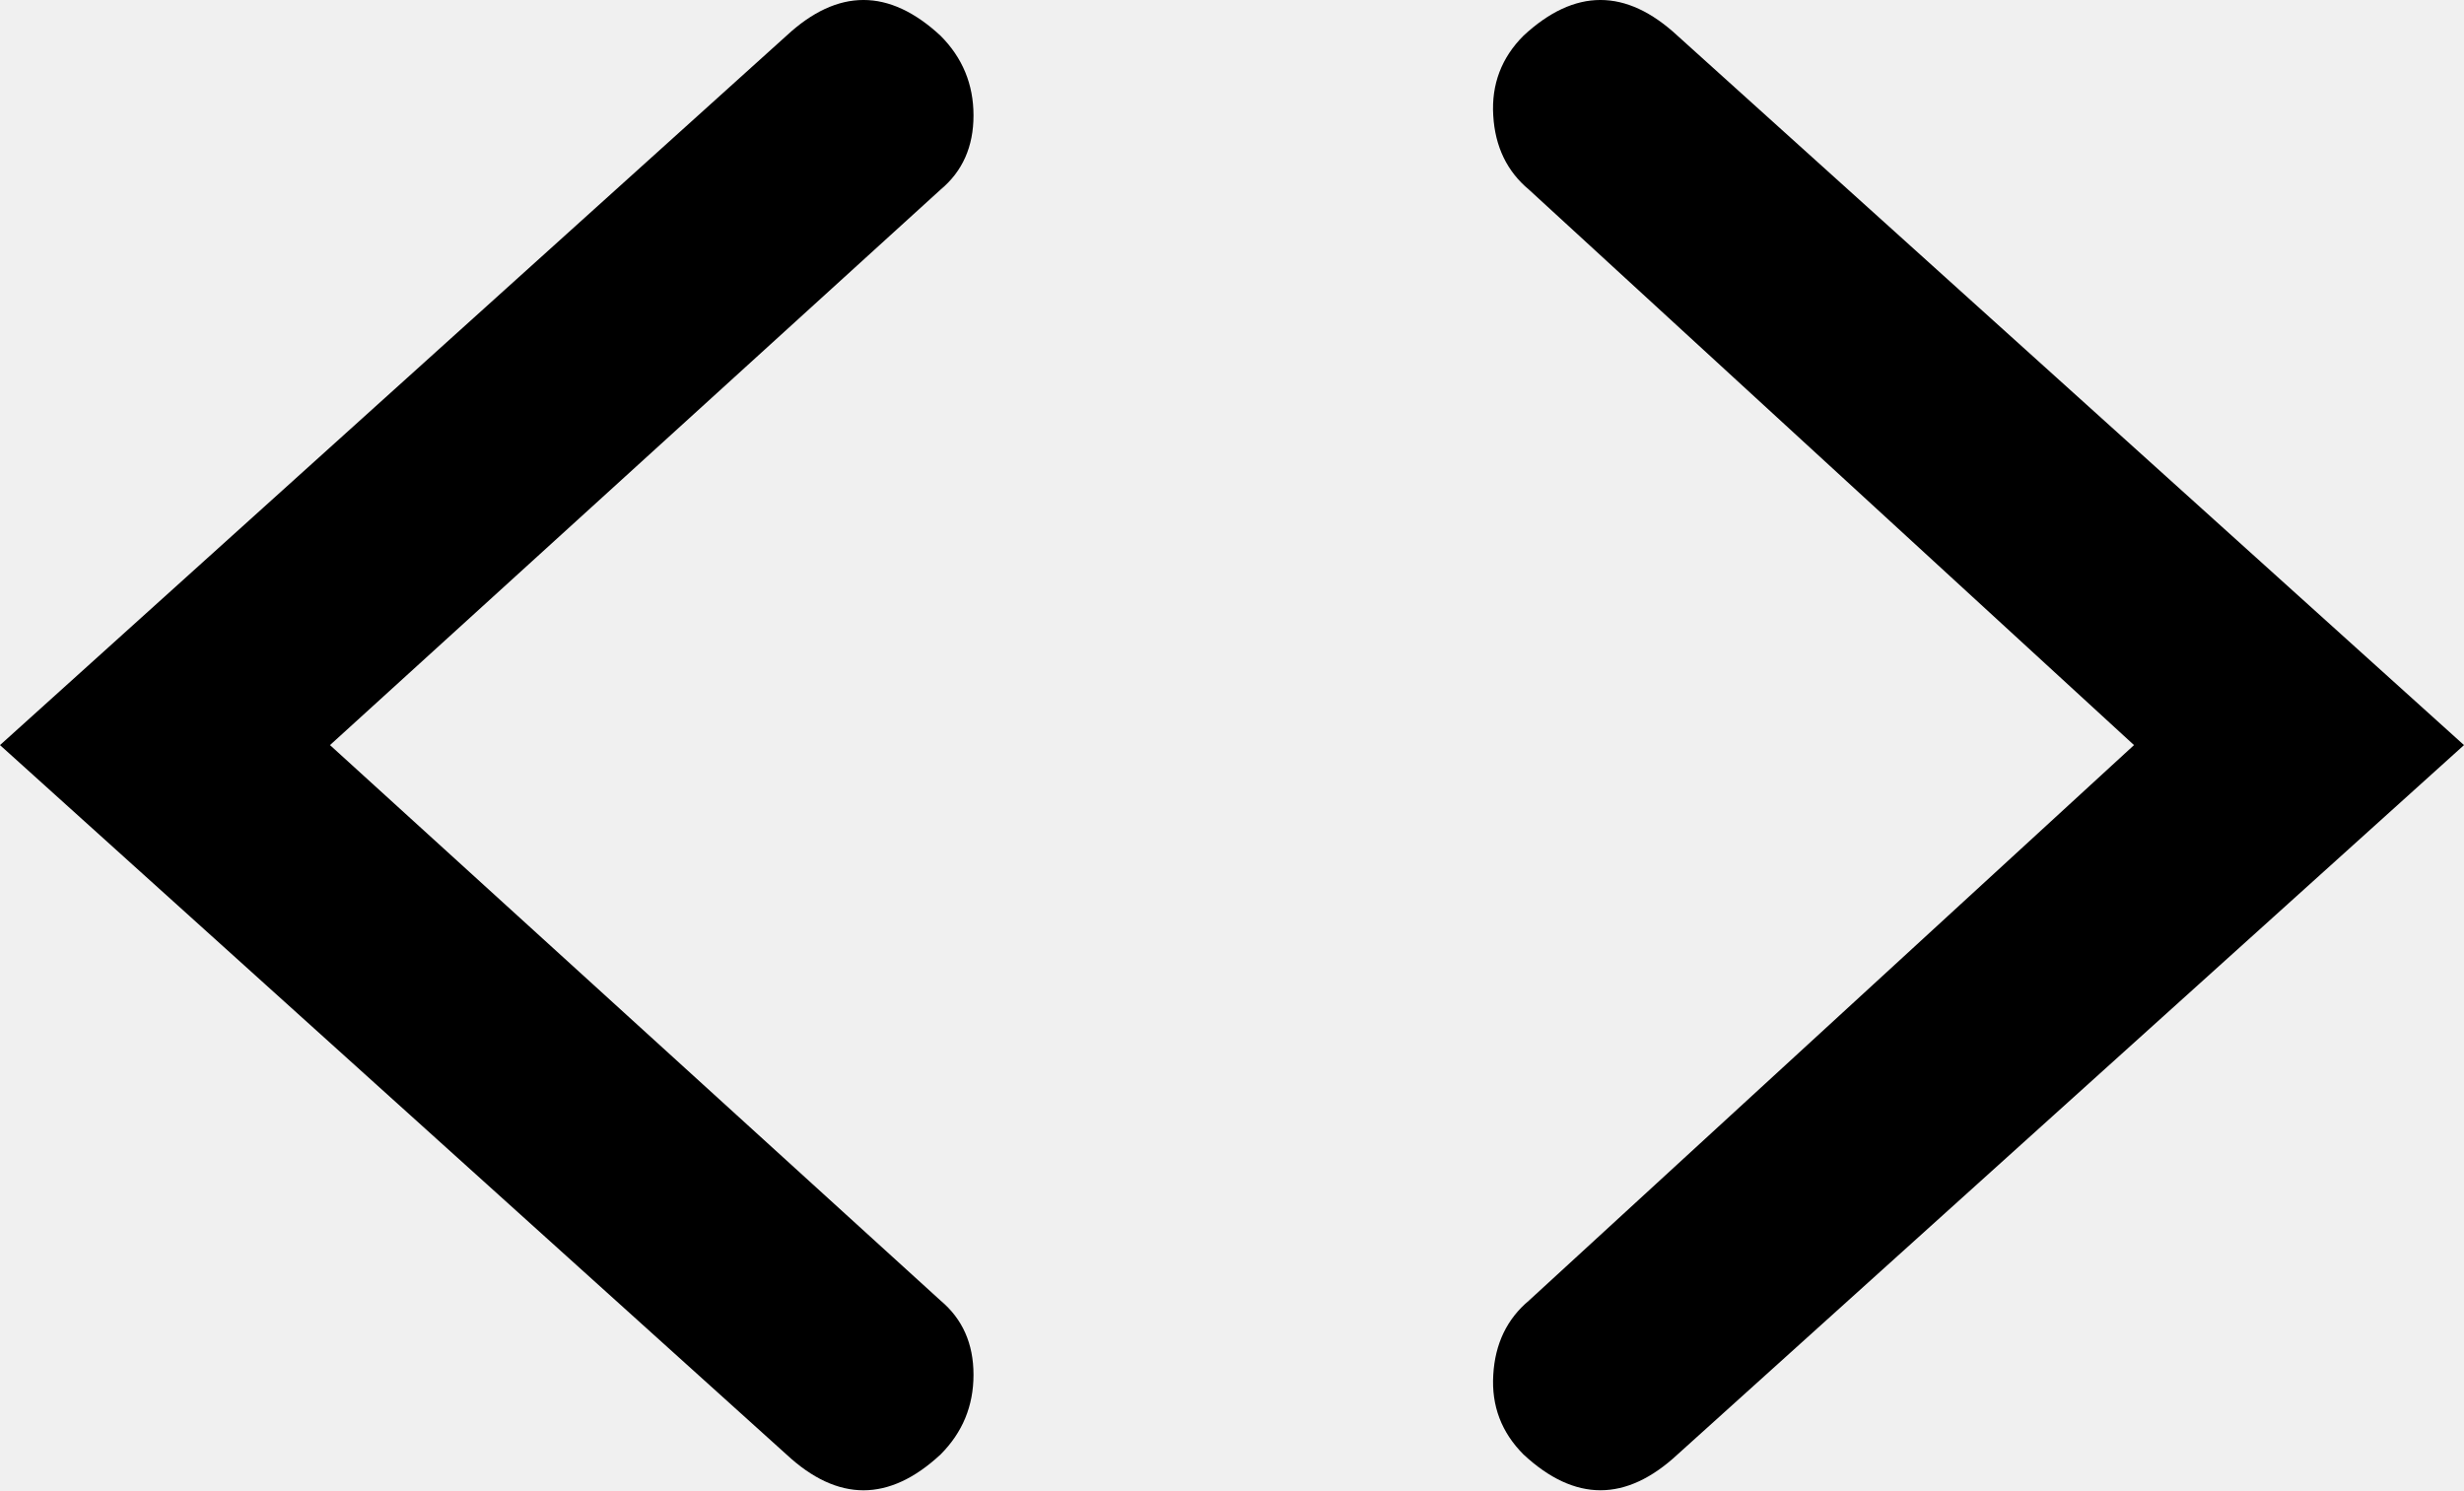
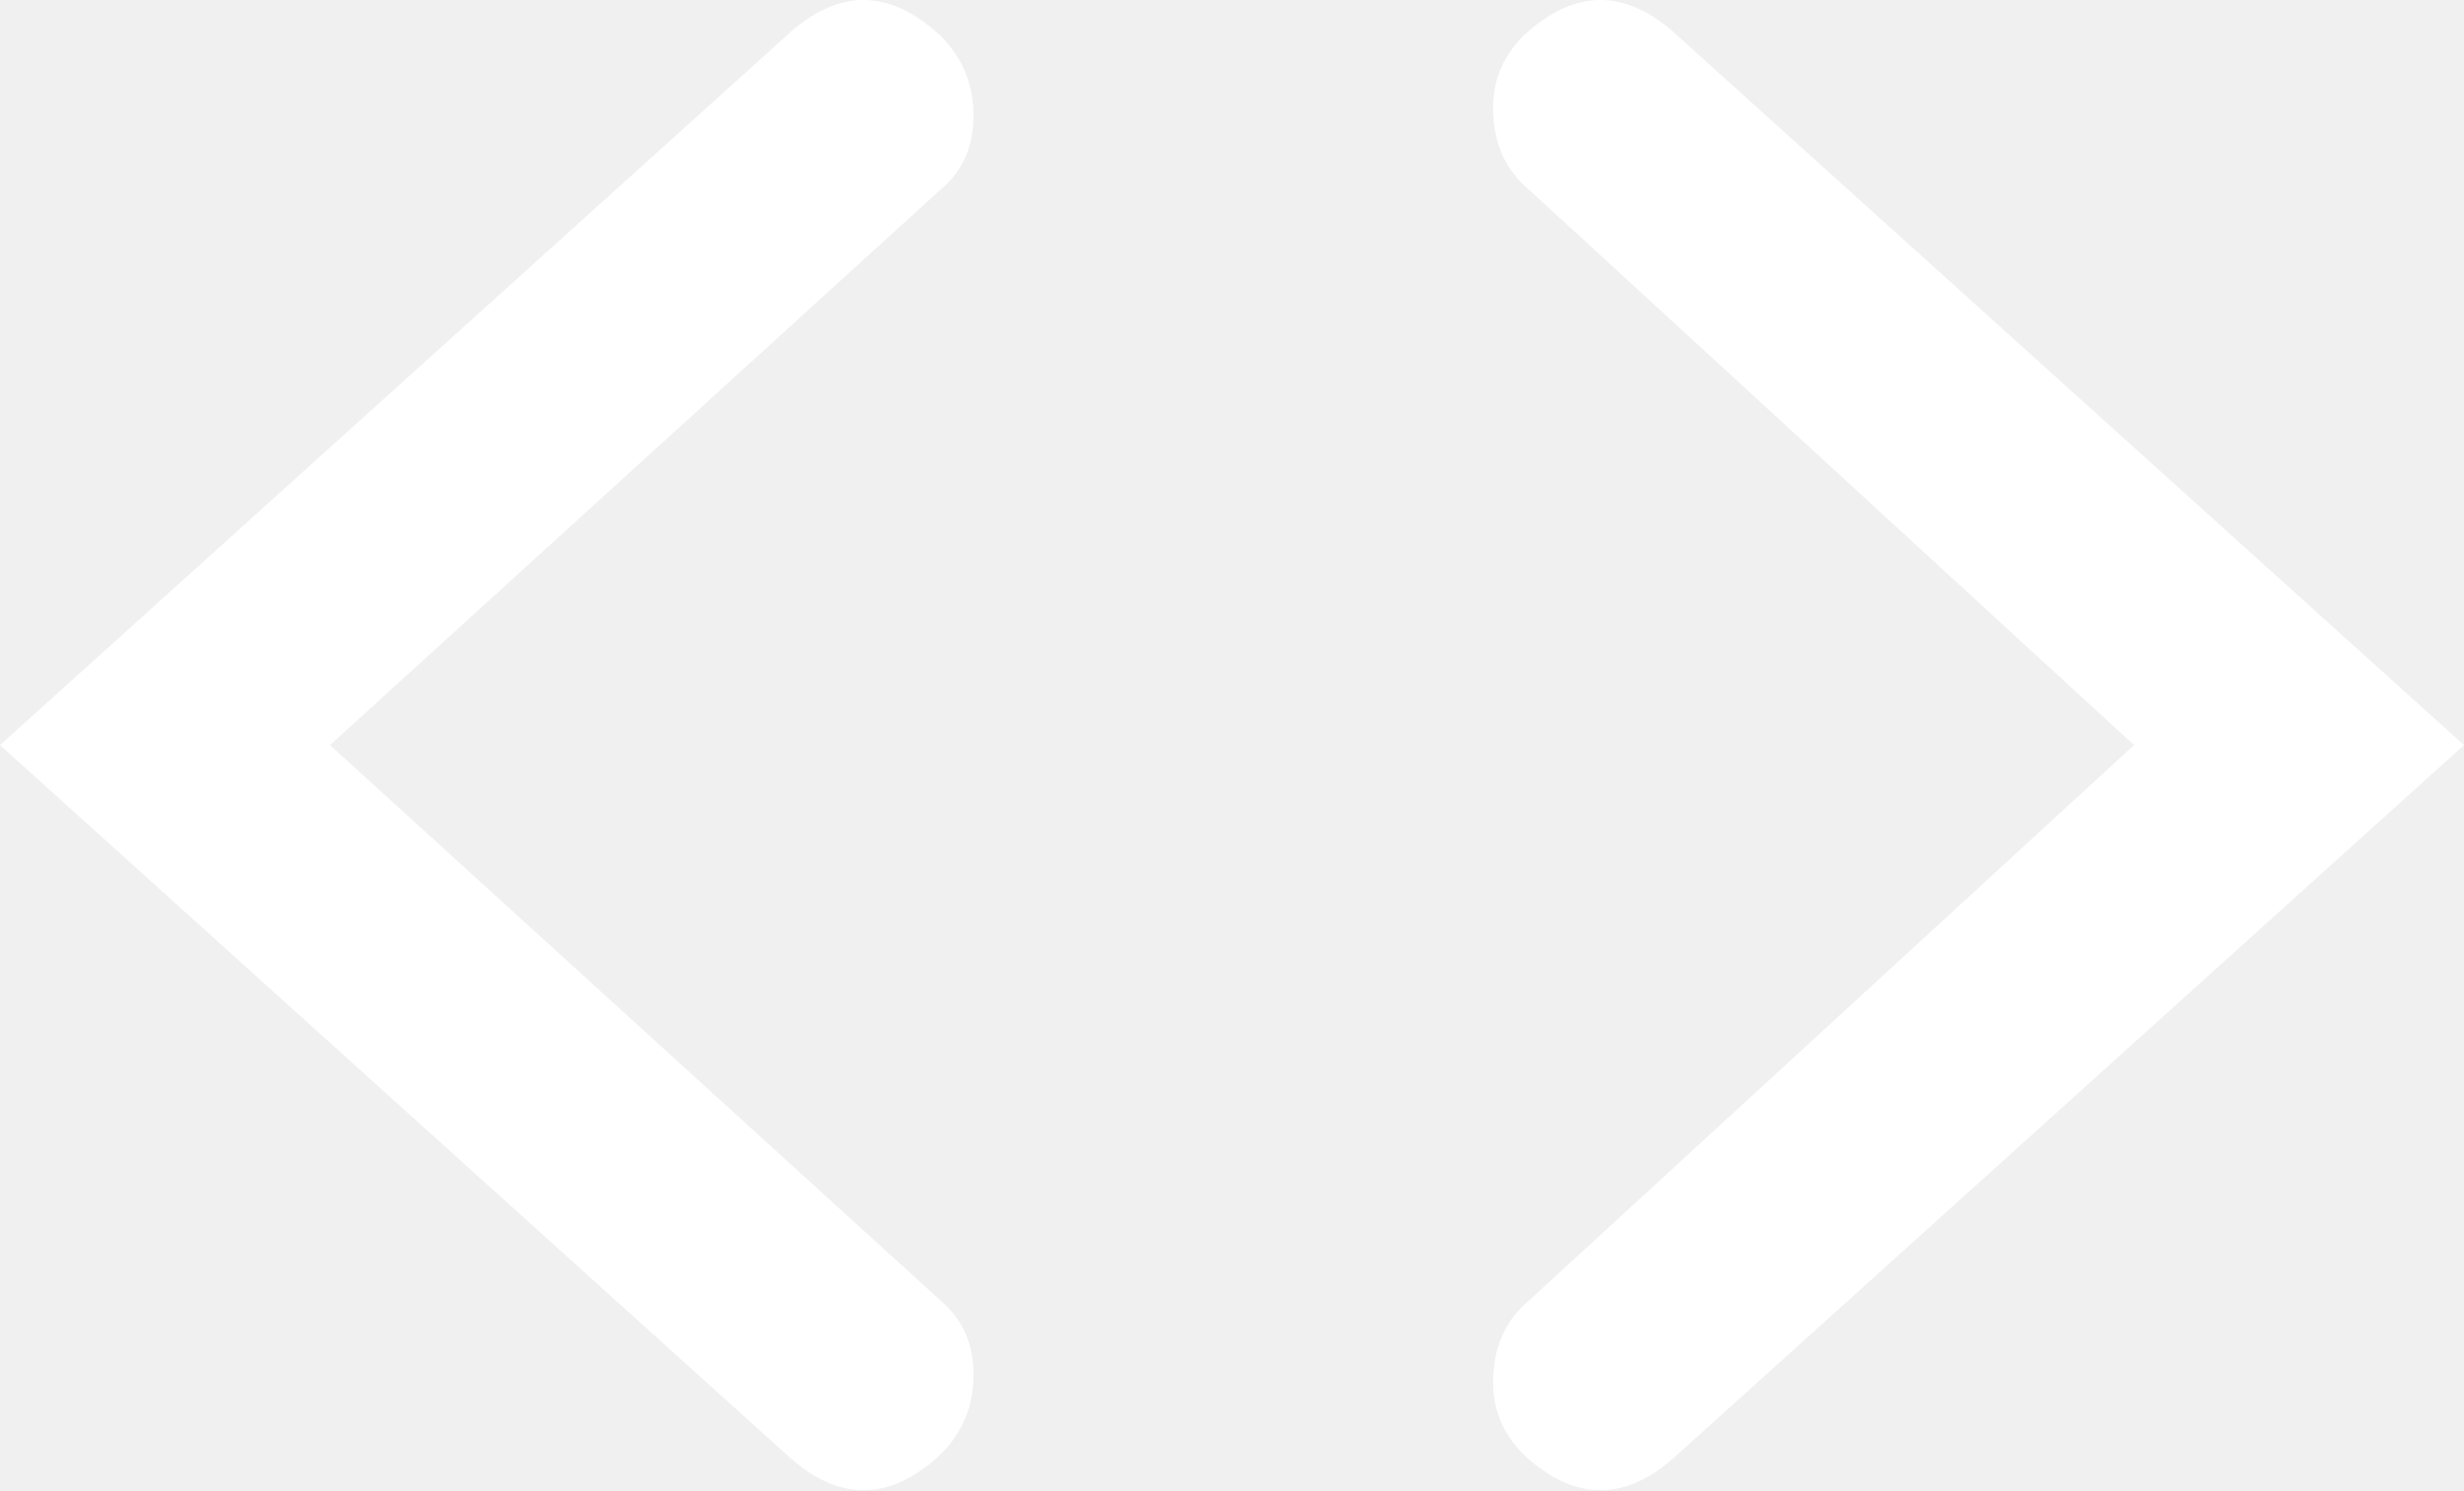
<svg xmlns="http://www.w3.org/2000/svg" version="1.1" id="Layer_1" x="0px" y="0px" width="85.145px" height="51.504px" viewBox="0 0 85.145 51.504" enable-background="new 0 0 85.145 51.504" xml:space="preserve">
-   <path d="M33.64,3.99c0,1.078-0.38,1.933-1.14,2.565L11.403,25.751L32.5,44.947c0.76,0.636,1.14,1.491,1.14,2.566  c0,1.078-0.38,1.996-1.14,2.756c-1.776,1.648-3.549,1.648-5.322,0L0,25.751L27.178,1.234c1.773-1.646,3.546-1.646,5.322,0  C33.26,1.994,33.64,2.915,33.64,3.99z M85.145,25.751L57.967,50.268c-1.776,1.648-3.549,1.648-5.321,0  c-0.76-0.76-1.111-1.678-1.045-2.756c0.062-1.075,0.475-1.93,1.235-2.566l20.906-19.195L52.835,6.555  c-0.76-0.632-1.173-1.488-1.235-2.565c-0.065-1.075,0.285-1.996,1.045-2.756c1.772-1.646,3.545-1.646,5.321,0L85.145,25.751z" />
+   <path fill="#FFFFFF" d="M33.64,3.99c0,1.078-0.38,1.933-1.14,2.565L11.403,25.751L32.5,44.947c0.76,0.636,1.14,1.491,1.14,2.566  c0,1.078-0.38,1.996-1.14,2.756c-1.776,1.648-3.549,1.648-5.322,0L0,25.751L27.178,1.234c1.773-1.646,3.546-1.646,5.322,0  C33.26,1.994,33.64,2.915,33.64,3.99z M85.145,25.751L57.967,50.268c-1.776,1.648-3.549,1.648-5.321,0  c-0.76-0.76-1.111-1.678-1.045-2.756c0.062-1.075,0.475-1.93,1.235-2.566l20.906-19.195L52.835,6.555  c-0.76-0.632-1.173-1.488-1.235-2.565c-0.065-1.075,0.285-1.996,1.045-2.756c1.772-1.646,3.545-1.646,5.321,0L85.145,25.751z" />
</svg>
